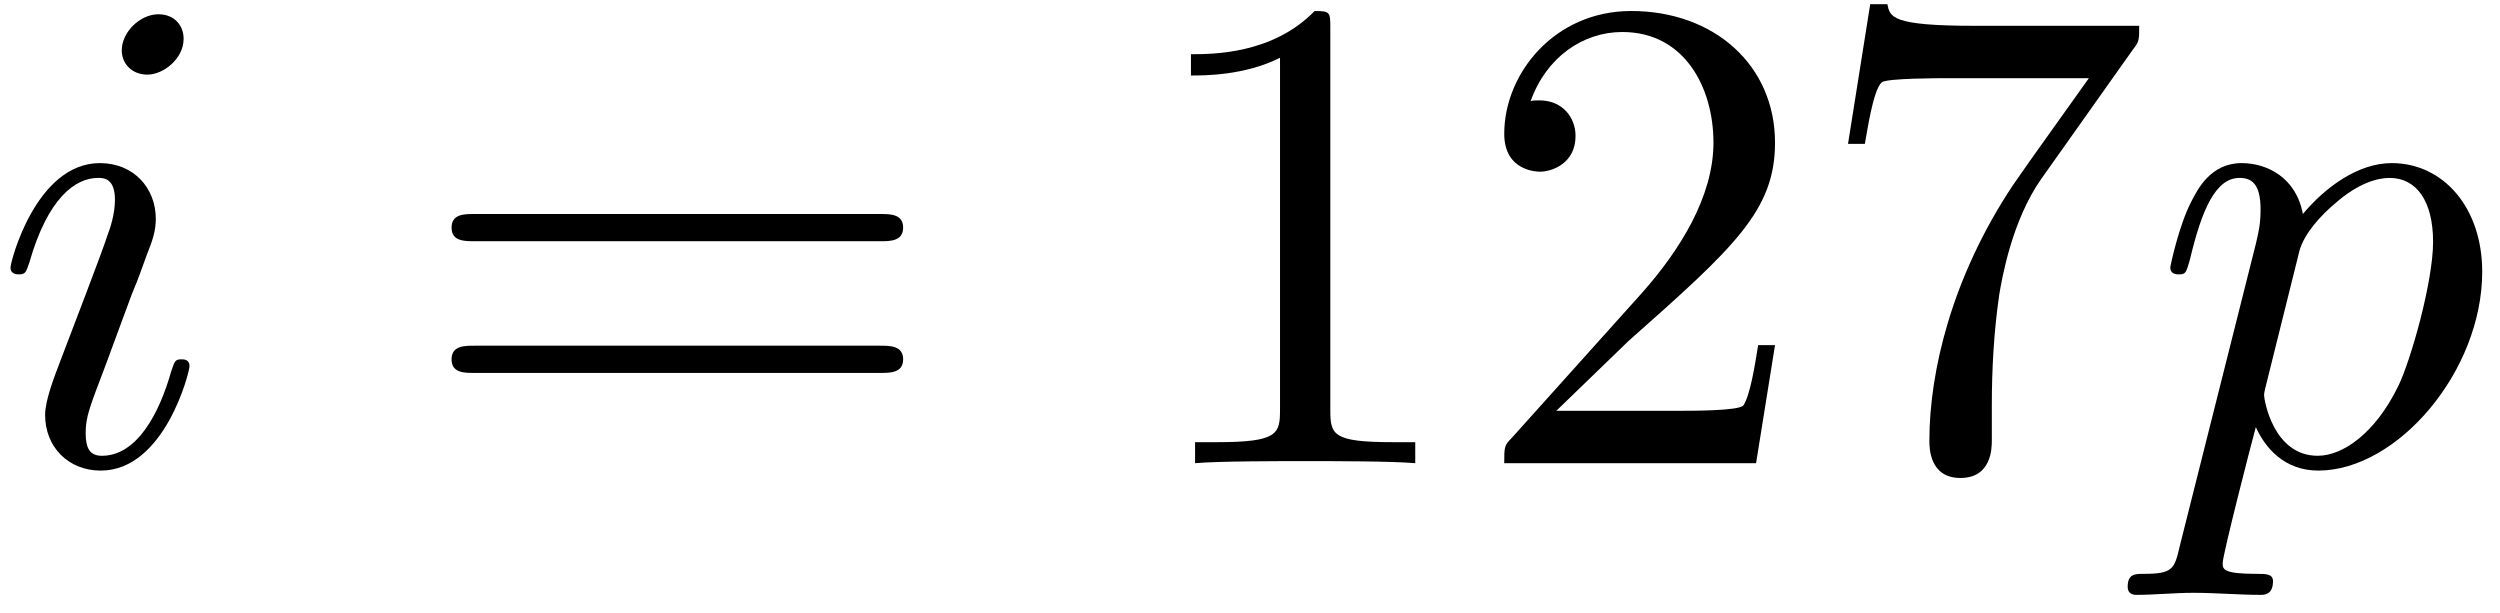
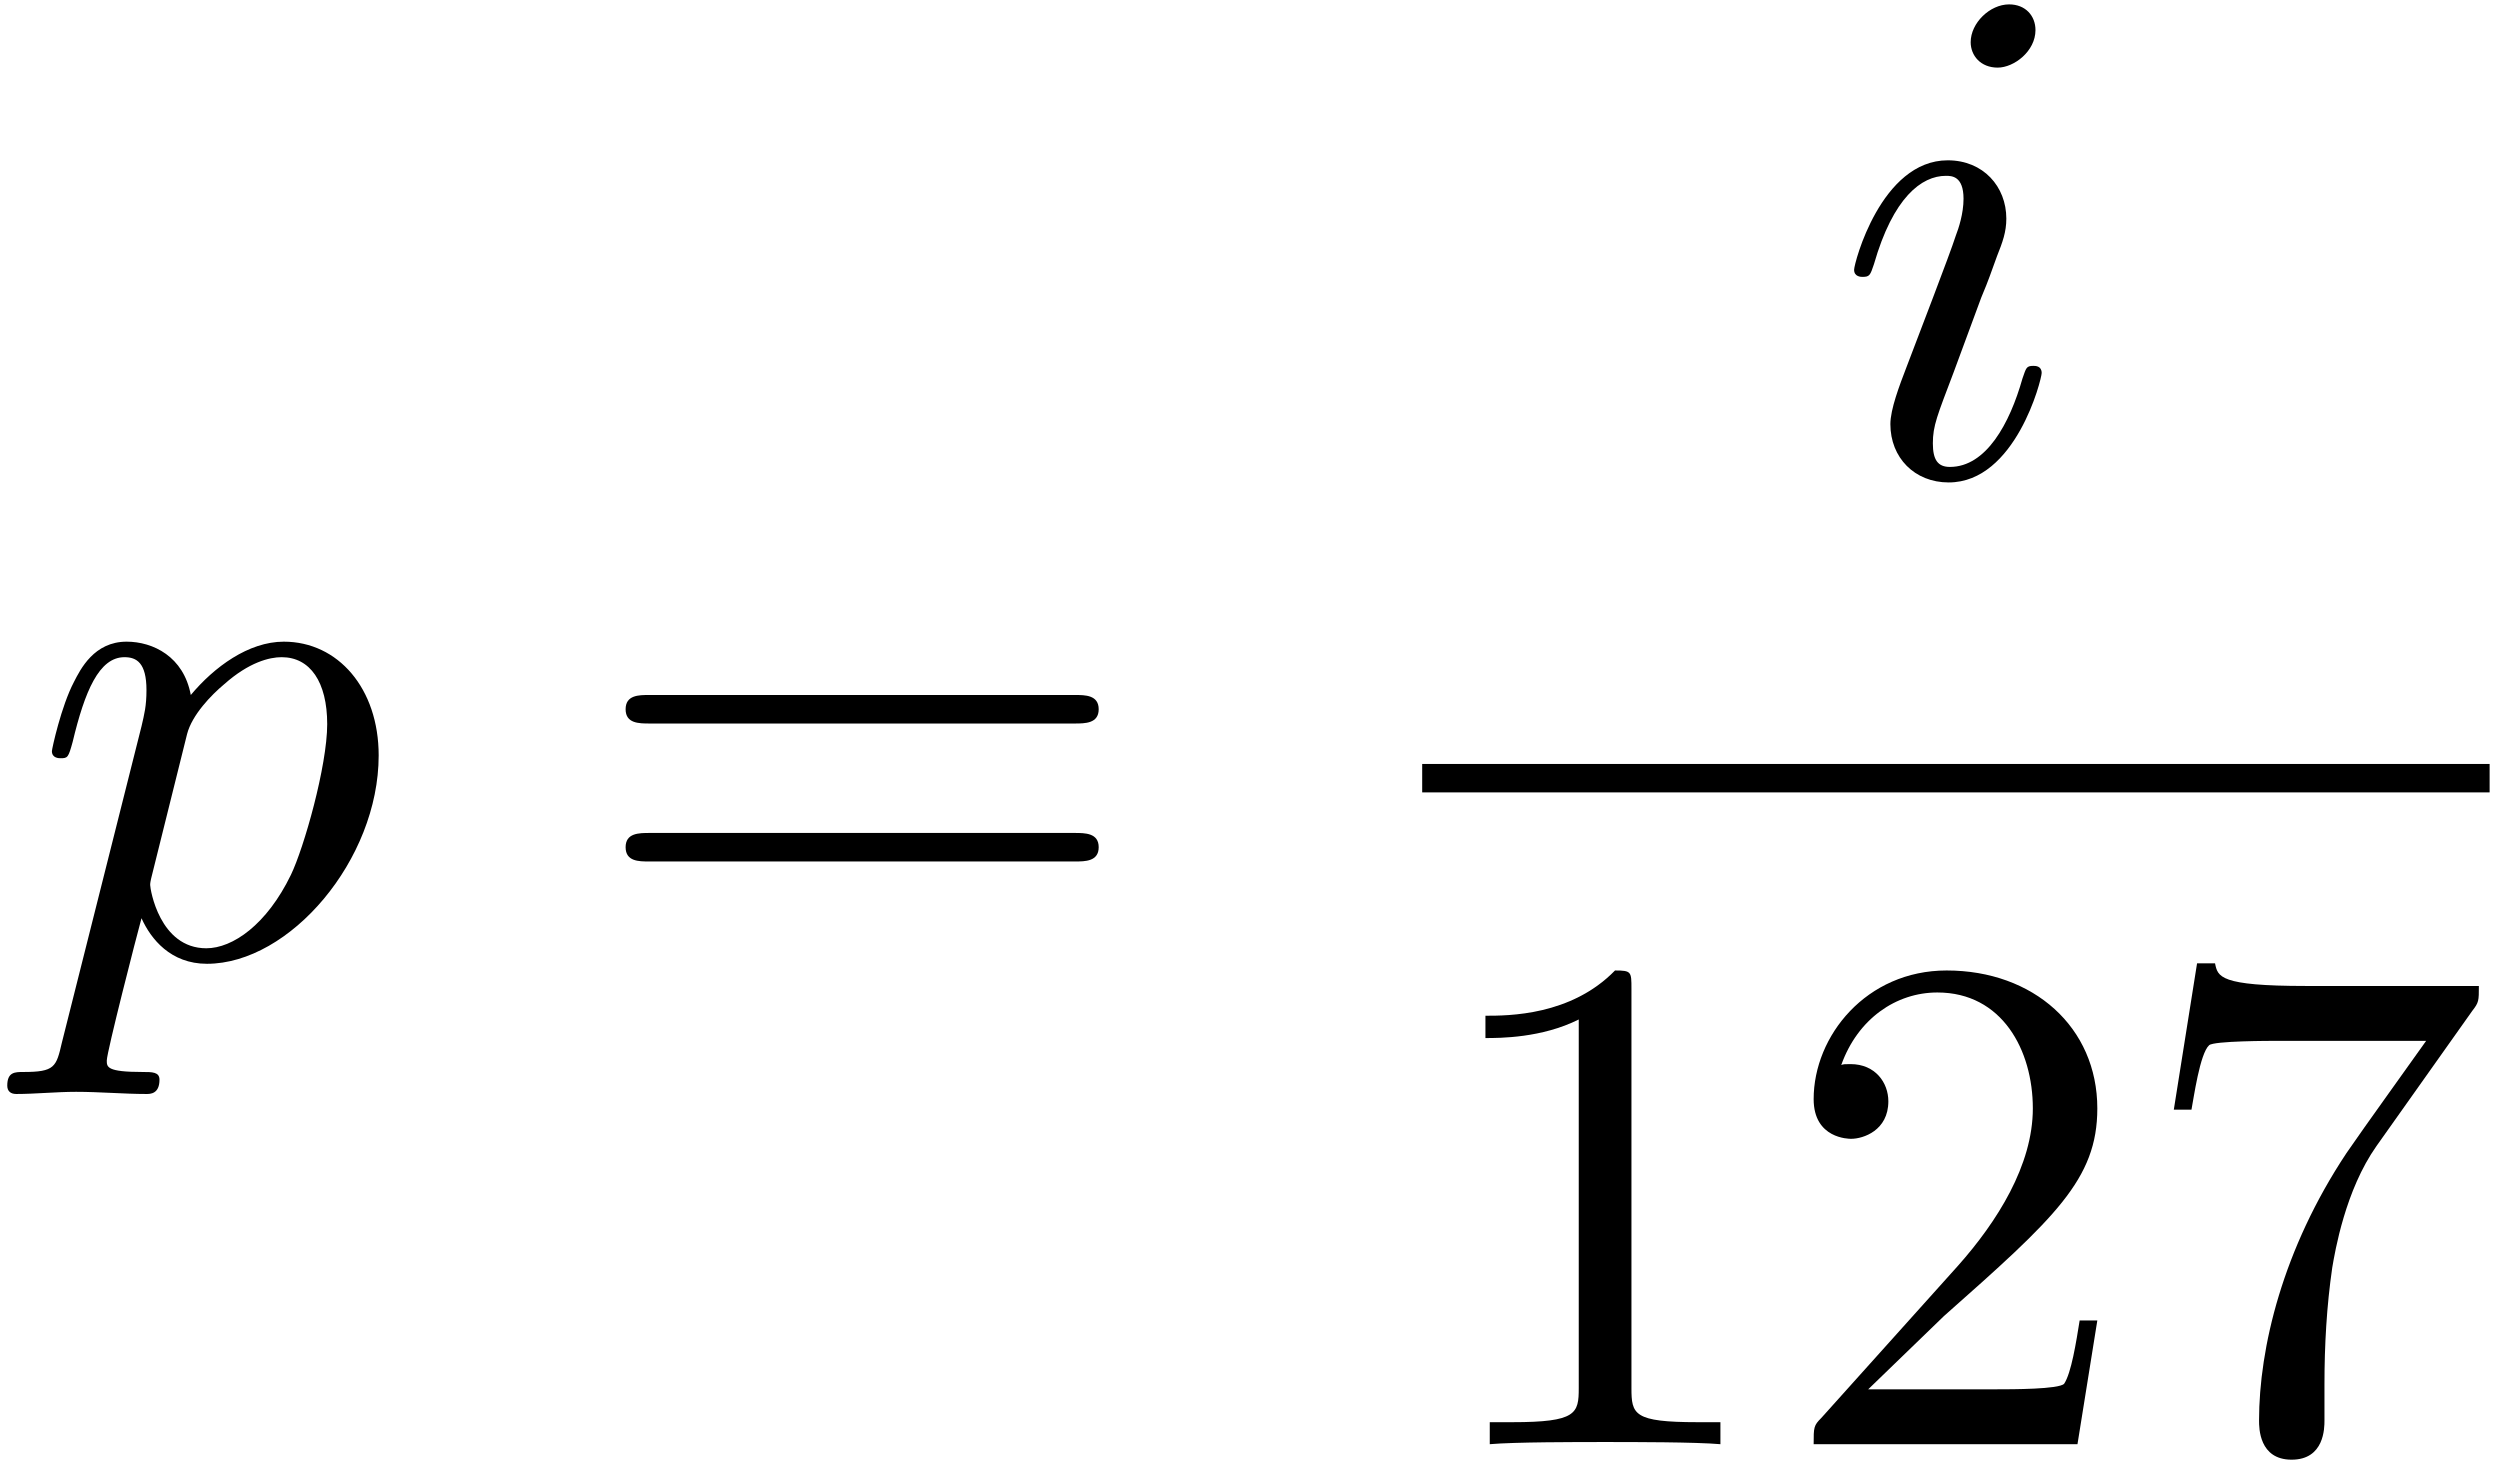
- <svg xmlns="http://www.w3.org/2000/svg" xmlns:xlink="http://www.w3.org/1999/xlink" width="132pt" height="32.36pt" viewBox="0 0 132 32.36" version="1.1">
+ <svg xmlns="http://www.w3.org/2000/svg" xmlns:xlink="http://www.w3.org/1999/xlink" width="126pt" height="74.36pt" viewBox="0 0 126 74.36" version="1.1">
  <defs>
    <g>
      <symbol overflow="visible" id="glyph0-0">
        <path style="stroke:none;" d="" />
      </symbol>
      <symbol overflow="visible" id="glyph0-1">
-         <path style="stroke:none;" d="M 10.188 -22.406 C 10.188 -23.125 9.688 -23.703 8.859 -23.703 C 7.891 -23.703 6.922 -22.766 6.922 -21.797 C 6.922 -21.125 7.422 -20.516 8.281 -20.516 C 9.109 -20.516 10.188 -21.344 10.188 -22.406 Z M 7.453 -8.922 C 7.891 -9.969 7.891 -10.047 8.25 -11.016 C 8.531 -11.719 8.719 -12.234 8.719 -12.906 C 8.719 -14.516 7.562 -15.844 5.766 -15.844 C 2.406 -15.844 1.047 -10.656 1.047 -10.328 C 1.047 -9.969 1.406 -9.969 1.469 -9.969 C 1.828 -9.969 1.859 -10.047 2.047 -10.609 C 3.016 -13.984 4.453 -15.062 5.672 -15.062 C 5.953 -15.062 6.562 -15.062 6.562 -13.906 C 6.562 -13.156 6.312 -12.406 6.172 -12.047 C 5.875 -11.109 4.266 -6.953 3.688 -5.422 C 3.328 -4.484 2.875 -3.297 2.875 -2.547 C 2.875 -0.859 4.094 0.391 5.812 0.391 C 9.188 0.391 10.5 -4.812 10.5 -5.125 C 10.5 -5.484 10.188 -5.484 10.078 -5.484 C 9.719 -5.484 9.719 -5.375 9.531 -4.844 C 8.891 -2.578 7.703 -0.391 5.875 -0.391 C 5.266 -0.391 5.016 -0.75 5.016 -1.578 C 5.016 -2.469 5.234 -2.969 6.062 -5.156 Z M 7.453 -8.922 " />
+         <path style="stroke:none;" d="M 1.609 4.375 C 1.328 5.594 1.25 5.844 -0.328 5.844 C -0.75 5.844 -1.141 5.844 -1.141 6.531 C -1.141 6.812 -0.969 6.953 -0.688 6.953 C 0.281 6.953 1.328 6.844 2.328 6.844 C 3.516 6.844 4.734 6.953 5.875 6.953 C 6.062 6.953 6.531 6.953 6.531 6.234 C 6.531 5.844 6.172 5.844 5.672 5.844 C 3.875 5.844 3.875 5.594 3.875 5.266 C 3.875 4.844 5.375 -1 5.625 -1.906 C 6.094 -0.859 7.094 0.391 8.922 0.391 C 13.094 0.391 17.578 -4.844 17.578 -10.109 C 17.578 -13.484 15.531 -15.844 12.797 -15.844 C 11.016 -15.844 9.281 -14.562 8.109 -13.156 C 7.75 -15.094 6.203 -15.844 4.875 -15.844 C 3.234 -15.844 2.547 -14.453 2.219 -13.812 C 1.578 -12.594 1.109 -10.438 1.109 -10.328 C 1.109 -9.969 1.469 -9.969 1.547 -9.969 C 1.906 -9.969 1.938 -10 2.156 -10.797 C 2.766 -13.344 3.484 -15.062 4.766 -15.062 C 5.375 -15.062 5.875 -14.781 5.875 -13.406 C 5.875 -12.594 5.766 -12.188 5.625 -11.578 Z M 7.922 -11.188 C 8.172 -12.156 9.141 -13.156 9.797 -13.703 C 11.047 -14.812 12.078 -15.062 12.688 -15.062 C 14.125 -15.062 14.984 -13.812 14.984 -11.688 C 14.984 -9.578 13.812 -5.453 13.156 -4.094 C 11.938 -1.578 10.219 -0.391 8.891 -0.391 C 6.531 -0.391 6.062 -3.375 6.062 -3.578 C 6.062 -3.656 6.062 -3.734 6.172 -4.156 Z M 7.922 -11.188 " />
      </symbol>
      <symbol overflow="visible" id="glyph0-2">
-         <path style="stroke:none;" d="M 1.609 4.375 C 1.328 5.594 1.25 5.844 -0.328 5.844 C -0.75 5.844 -1.141 5.844 -1.141 6.531 C -1.141 6.812 -0.969 6.953 -0.688 6.953 C 0.281 6.953 1.328 6.844 2.328 6.844 C 3.516 6.844 4.734 6.953 5.875 6.953 C 6.062 6.953 6.531 6.953 6.531 6.234 C 6.531 5.844 6.172 5.844 5.672 5.844 C 3.875 5.844 3.875 5.594 3.875 5.266 C 3.875 4.844 5.375 -1 5.625 -1.906 C 6.094 -0.859 7.094 0.391 8.922 0.391 C 13.094 0.391 17.578 -4.844 17.578 -10.109 C 17.578 -13.484 15.531 -15.844 12.797 -15.844 C 11.016 -15.844 9.281 -14.562 8.109 -13.156 C 7.75 -15.094 6.203 -15.844 4.875 -15.844 C 3.234 -15.844 2.547 -14.453 2.219 -13.812 C 1.578 -12.594 1.109 -10.438 1.109 -10.328 C 1.109 -9.969 1.469 -9.969 1.547 -9.969 C 1.906 -9.969 1.938 -10 2.156 -10.797 C 2.766 -13.344 3.484 -15.062 4.766 -15.062 C 5.375 -15.062 5.875 -14.781 5.875 -13.406 C 5.875 -12.594 5.766 -12.188 5.625 -11.578 Z M 7.922 -11.188 C 8.172 -12.156 9.141 -13.156 9.797 -13.703 C 11.047 -14.812 12.078 -15.062 12.688 -15.062 C 14.125 -15.062 14.984 -13.812 14.984 -11.688 C 14.984 -9.578 13.812 -5.453 13.156 -4.094 C 11.938 -1.578 10.219 -0.391 8.891 -0.391 C 6.531 -0.391 6.062 -3.375 6.062 -3.578 C 6.062 -3.656 6.062 -3.734 6.172 -4.156 Z M 7.922 -11.188 " />
+         <path style="stroke:none;" d="M 10.188 -22.406 C 10.188 -23.125 9.688 -23.703 8.859 -23.703 C 7.891 -23.703 6.922 -22.766 6.922 -21.797 C 6.922 -21.125 7.422 -20.516 8.281 -20.516 C 9.109 -20.516 10.188 -21.344 10.188 -22.406 Z M 7.453 -8.922 C 7.891 -9.969 7.891 -10.047 8.25 -11.016 C 8.531 -11.719 8.719 -12.234 8.719 -12.906 C 8.719 -14.516 7.562 -15.844 5.766 -15.844 C 2.406 -15.844 1.047 -10.656 1.047 -10.328 C 1.047 -9.969 1.406 -9.969 1.469 -9.969 C 1.828 -9.969 1.859 -10.047 2.047 -10.609 C 3.016 -13.984 4.453 -15.062 5.672 -15.062 C 5.953 -15.062 6.562 -15.062 6.562 -13.906 C 6.562 -13.156 6.312 -12.406 6.172 -12.047 C 5.875 -11.109 4.266 -6.953 3.688 -5.422 C 3.328 -4.484 2.875 -3.297 2.875 -2.547 C 2.875 -0.859 4.094 0.391 5.812 0.391 C 9.188 0.391 10.5 -4.812 10.5 -5.125 C 10.5 -5.484 10.188 -5.484 10.078 -5.484 C 9.719 -5.484 9.719 -5.375 9.531 -4.844 C 8.891 -2.578 7.703 -0.391 5.875 -0.391 C 5.266 -0.391 5.016 -0.75 5.016 -1.578 C 5.016 -2.469 5.234 -2.969 6.062 -5.156 Z M 7.453 -8.922 " />
      </symbol>
      <symbol overflow="visible" id="glyph1-0">
        <path style="stroke:none;" d="" />
      </symbol>
      <symbol overflow="visible" id="glyph1-1">
        <path style="stroke:none;" d="M 24.641 -11.719 C 25.172 -11.719 25.859 -11.719 25.859 -12.438 C 25.859 -13.156 25.172 -13.156 24.672 -13.156 L 3.188 -13.156 C 2.688 -13.156 2.016 -13.156 2.016 -12.438 C 2.016 -11.719 2.688 -11.719 3.234 -11.719 Z M 24.672 -4.766 C 25.172 -4.766 25.859 -4.766 25.859 -5.484 C 25.859 -6.203 25.172 -6.203 24.641 -6.203 L 3.234 -6.203 C 2.688 -6.203 2.016 -6.203 2.016 -5.484 C 2.016 -4.766 2.688 -4.766 3.188 -4.766 Z M 24.672 -4.766 " />
      </symbol>
      <symbol overflow="visible" id="glyph1-2">
        <path style="stroke:none;" d="M 10.547 -22.953 C 10.547 -23.812 10.547 -23.875 9.719 -23.875 C 7.5 -21.594 4.344 -21.594 3.188 -21.594 L 3.188 -20.469 C 3.906 -20.469 6.031 -20.469 7.891 -21.406 L 7.891 -2.828 C 7.891 -1.547 7.781 -1.109 4.547 -1.109 L 3.406 -1.109 L 3.406 0 C 4.656 -0.109 7.781 -0.109 9.219 -0.109 C 10.656 -0.109 13.766 -0.109 15.031 0 L 15.031 -1.109 L 13.875 -1.109 C 10.656 -1.109 10.547 -1.5 10.547 -2.828 Z M 10.547 -22.953 " />
      </symbol>
      <symbol overflow="visible" id="glyph1-3">
        <path style="stroke:none;" d="M 4.547 -2.766 L 8.359 -6.453 C 13.953 -11.406 16.094 -13.344 16.094 -16.922 C 16.094 -21.016 12.875 -23.875 8.5 -23.875 C 4.453 -23.875 1.797 -20.578 1.797 -17.391 C 1.797 -15.391 3.578 -15.391 3.688 -15.391 C 4.297 -15.391 5.562 -15.812 5.562 -17.281 C 5.562 -18.219 4.906 -19.156 3.656 -19.156 C 3.375 -19.156 3.297 -19.156 3.188 -19.109 C 4.016 -21.438 5.953 -22.766 8.031 -22.766 C 11.297 -22.766 12.844 -19.859 12.844 -16.922 C 12.844 -14.062 11.047 -11.219 9.078 -9 L 2.188 -1.328 C 1.797 -0.938 1.797 -0.859 1.797 0 L 15.094 0 L 16.094 -6.234 L 15.203 -6.234 C 15.031 -5.156 14.781 -3.578 14.422 -3.047 C 14.172 -2.766 11.797 -2.766 11.016 -2.766 Z M 4.547 -2.766 " />
      </symbol>
      <symbol overflow="visible" id="glyph1-4">
        <path style="stroke:none;" d="M 17.062 -21.844 C 17.391 -22.266 17.391 -22.344 17.391 -23.094 L 8.672 -23.094 C 4.297 -23.094 4.234 -23.562 4.094 -24.234 L 3.188 -24.234 L 2.016 -16.859 L 2.906 -16.859 C 3.016 -17.422 3.328 -19.688 3.797 -20.109 C 4.047 -20.328 6.844 -20.328 7.312 -20.328 L 14.734 -20.328 C 14.344 -19.766 11.516 -15.844 10.719 -14.672 C 7.5 -9.828 6.312 -4.844 6.312 -1.188 C 6.312 -0.828 6.312 0.781 7.953 0.781 C 9.609 0.781 9.609 -0.828 9.609 -1.188 L 9.609 -3.016 C 9.609 -4.984 9.719 -6.953 10 -8.891 C 10.141 -9.719 10.656 -12.797 12.234 -15.031 Z M 17.062 -21.844 " />
      </symbol>
    </g>
    <clipPath id="clip1">
-       <path d="M 0 0.18 L 11 0.18 L 11 25 L 0 25 Z M 0 0.18 " />
-     </clipPath>
-     <clipPath id="clip2">
-       <path d="M 62 0.18 L 113 0.18 L 113 26 L 62 26 Z M 62 0.18 " />
+       <path d="M 93 0.18 L 103 0.18 L 103 25 L 93 25 Z M 93 0.18 " />
    </clipPath>
  </defs>
  <g id="surface1">
+     <g style="fill:rgb(0%,0%,0%);fill-opacity:1;">
+       <use xlink:href="#glyph0-1" x="1.507" y="48.184" />
+     </g>
+     <g style="fill:rgb(0%,0%,0%);fill-opacity:1;">
+       <use xlink:href="#glyph1-1" x="29.515" y="48.184" />
+     </g>
    <g clip-path="url(#clip1)" clip-rule="nonzero">
      <g style="fill:rgb(0%,0%,0%);fill-opacity:1;">
-         <use xlink:href="#glyph0-1" x="-0.493" y="24.456" />
+         <use xlink:href="#glyph0-2" x="92.4" y="23.924" />
      </g>
    </g>
+     <path style="fill:none;stroke-width:0.398;stroke-linecap:butt;stroke-linejoin:miter;stroke:rgb(0%,0%,0%);stroke-opacity:1;stroke-miterlimit:10;" d="M 0 0 L 14.944 0 " transform="matrix(3.6,0,0,-3.6,71.6784,39.22)" />
    <g style="fill:rgb(0%,0%,0%);fill-opacity:1;">
-       <use xlink:href="#glyph1-1" x="21.827" y="24.456" />
-     </g>
-     <g clip-path="url(#clip2)" clip-rule="nonzero">
-       <g style="fill:rgb(0%,0%,0%);fill-opacity:1;">
-         <use xlink:href="#glyph1-2" x="59.694" y="24.456" />
-         <use xlink:href="#glyph1-3" x="77.627" y="24.456" />
-         <use xlink:href="#glyph1-4" x="95.559" y="24.456" />
-       </g>
-     </g>
-     <g style="fill:rgb(0%,0%,0%);fill-opacity:1;">
-       <use xlink:href="#glyph0-2" x="113.483" y="24.456" />
+       <use xlink:href="#glyph1-2" x="71.678" y="72.787" />
+       <use xlink:href="#glyph1-3" x="89.611" y="72.787" />
+       <use xlink:href="#glyph1-4" x="107.544" y="72.787" />
    </g>
  </g>
</svg>
